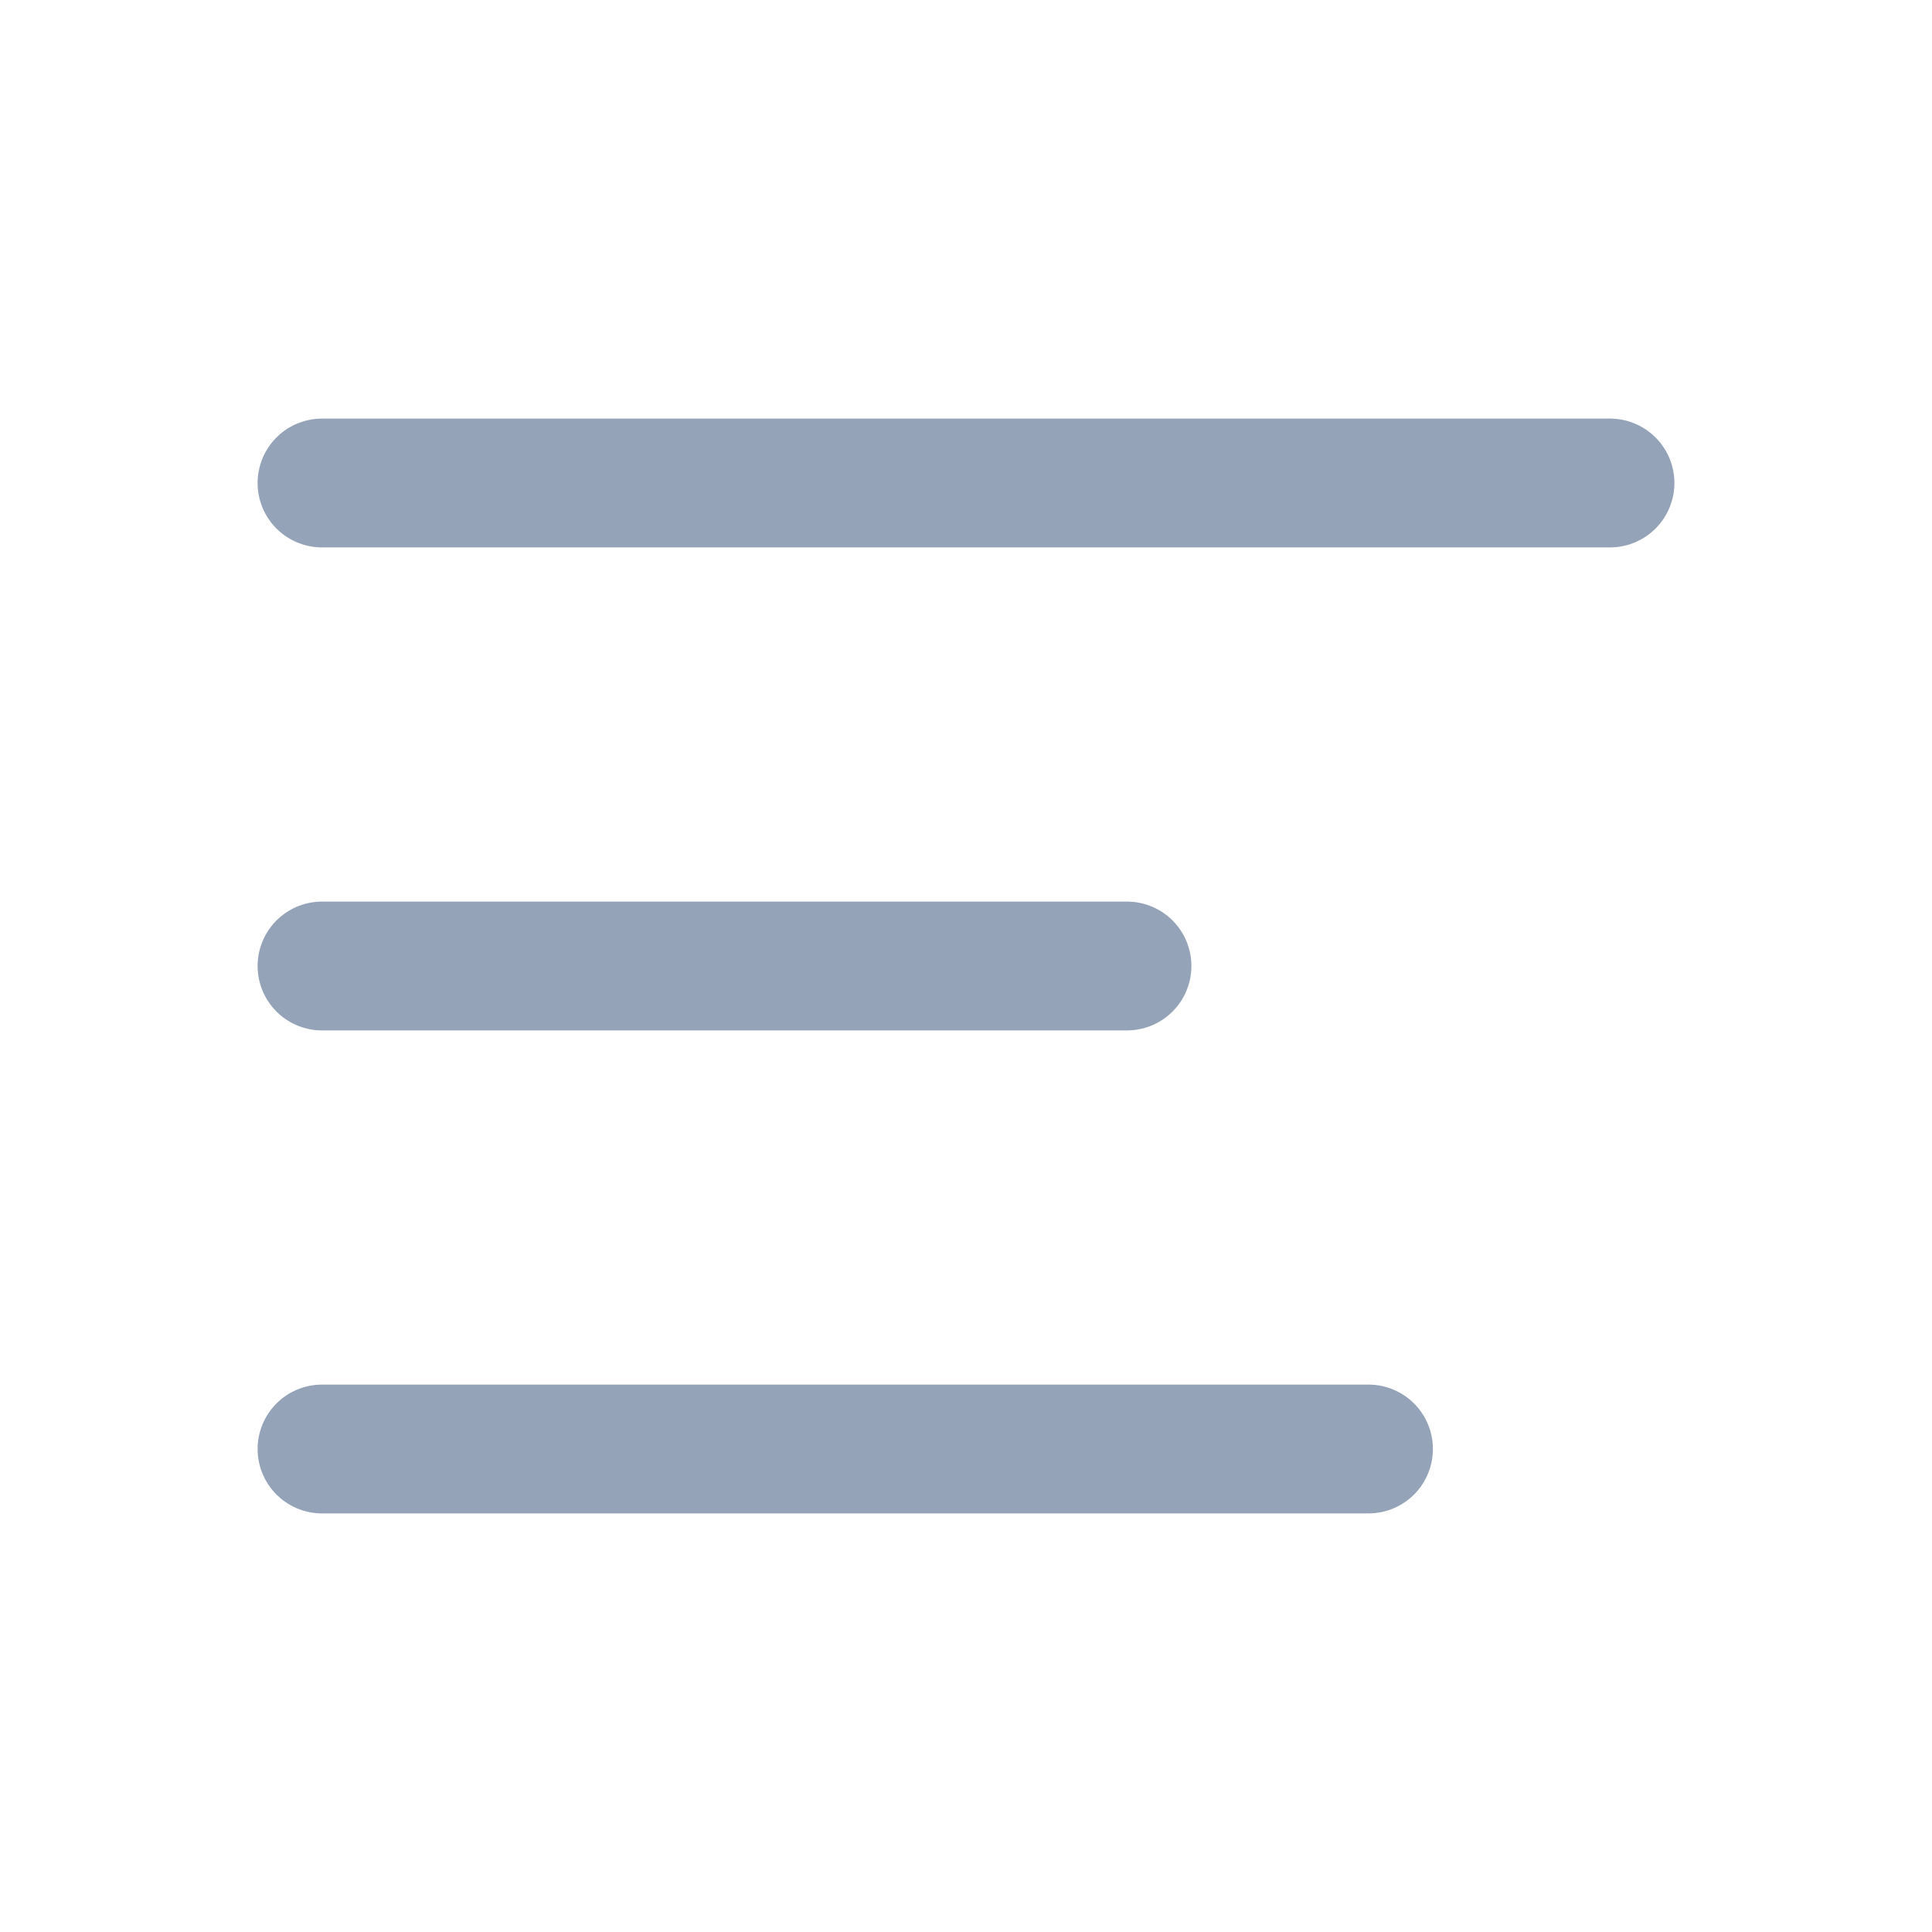
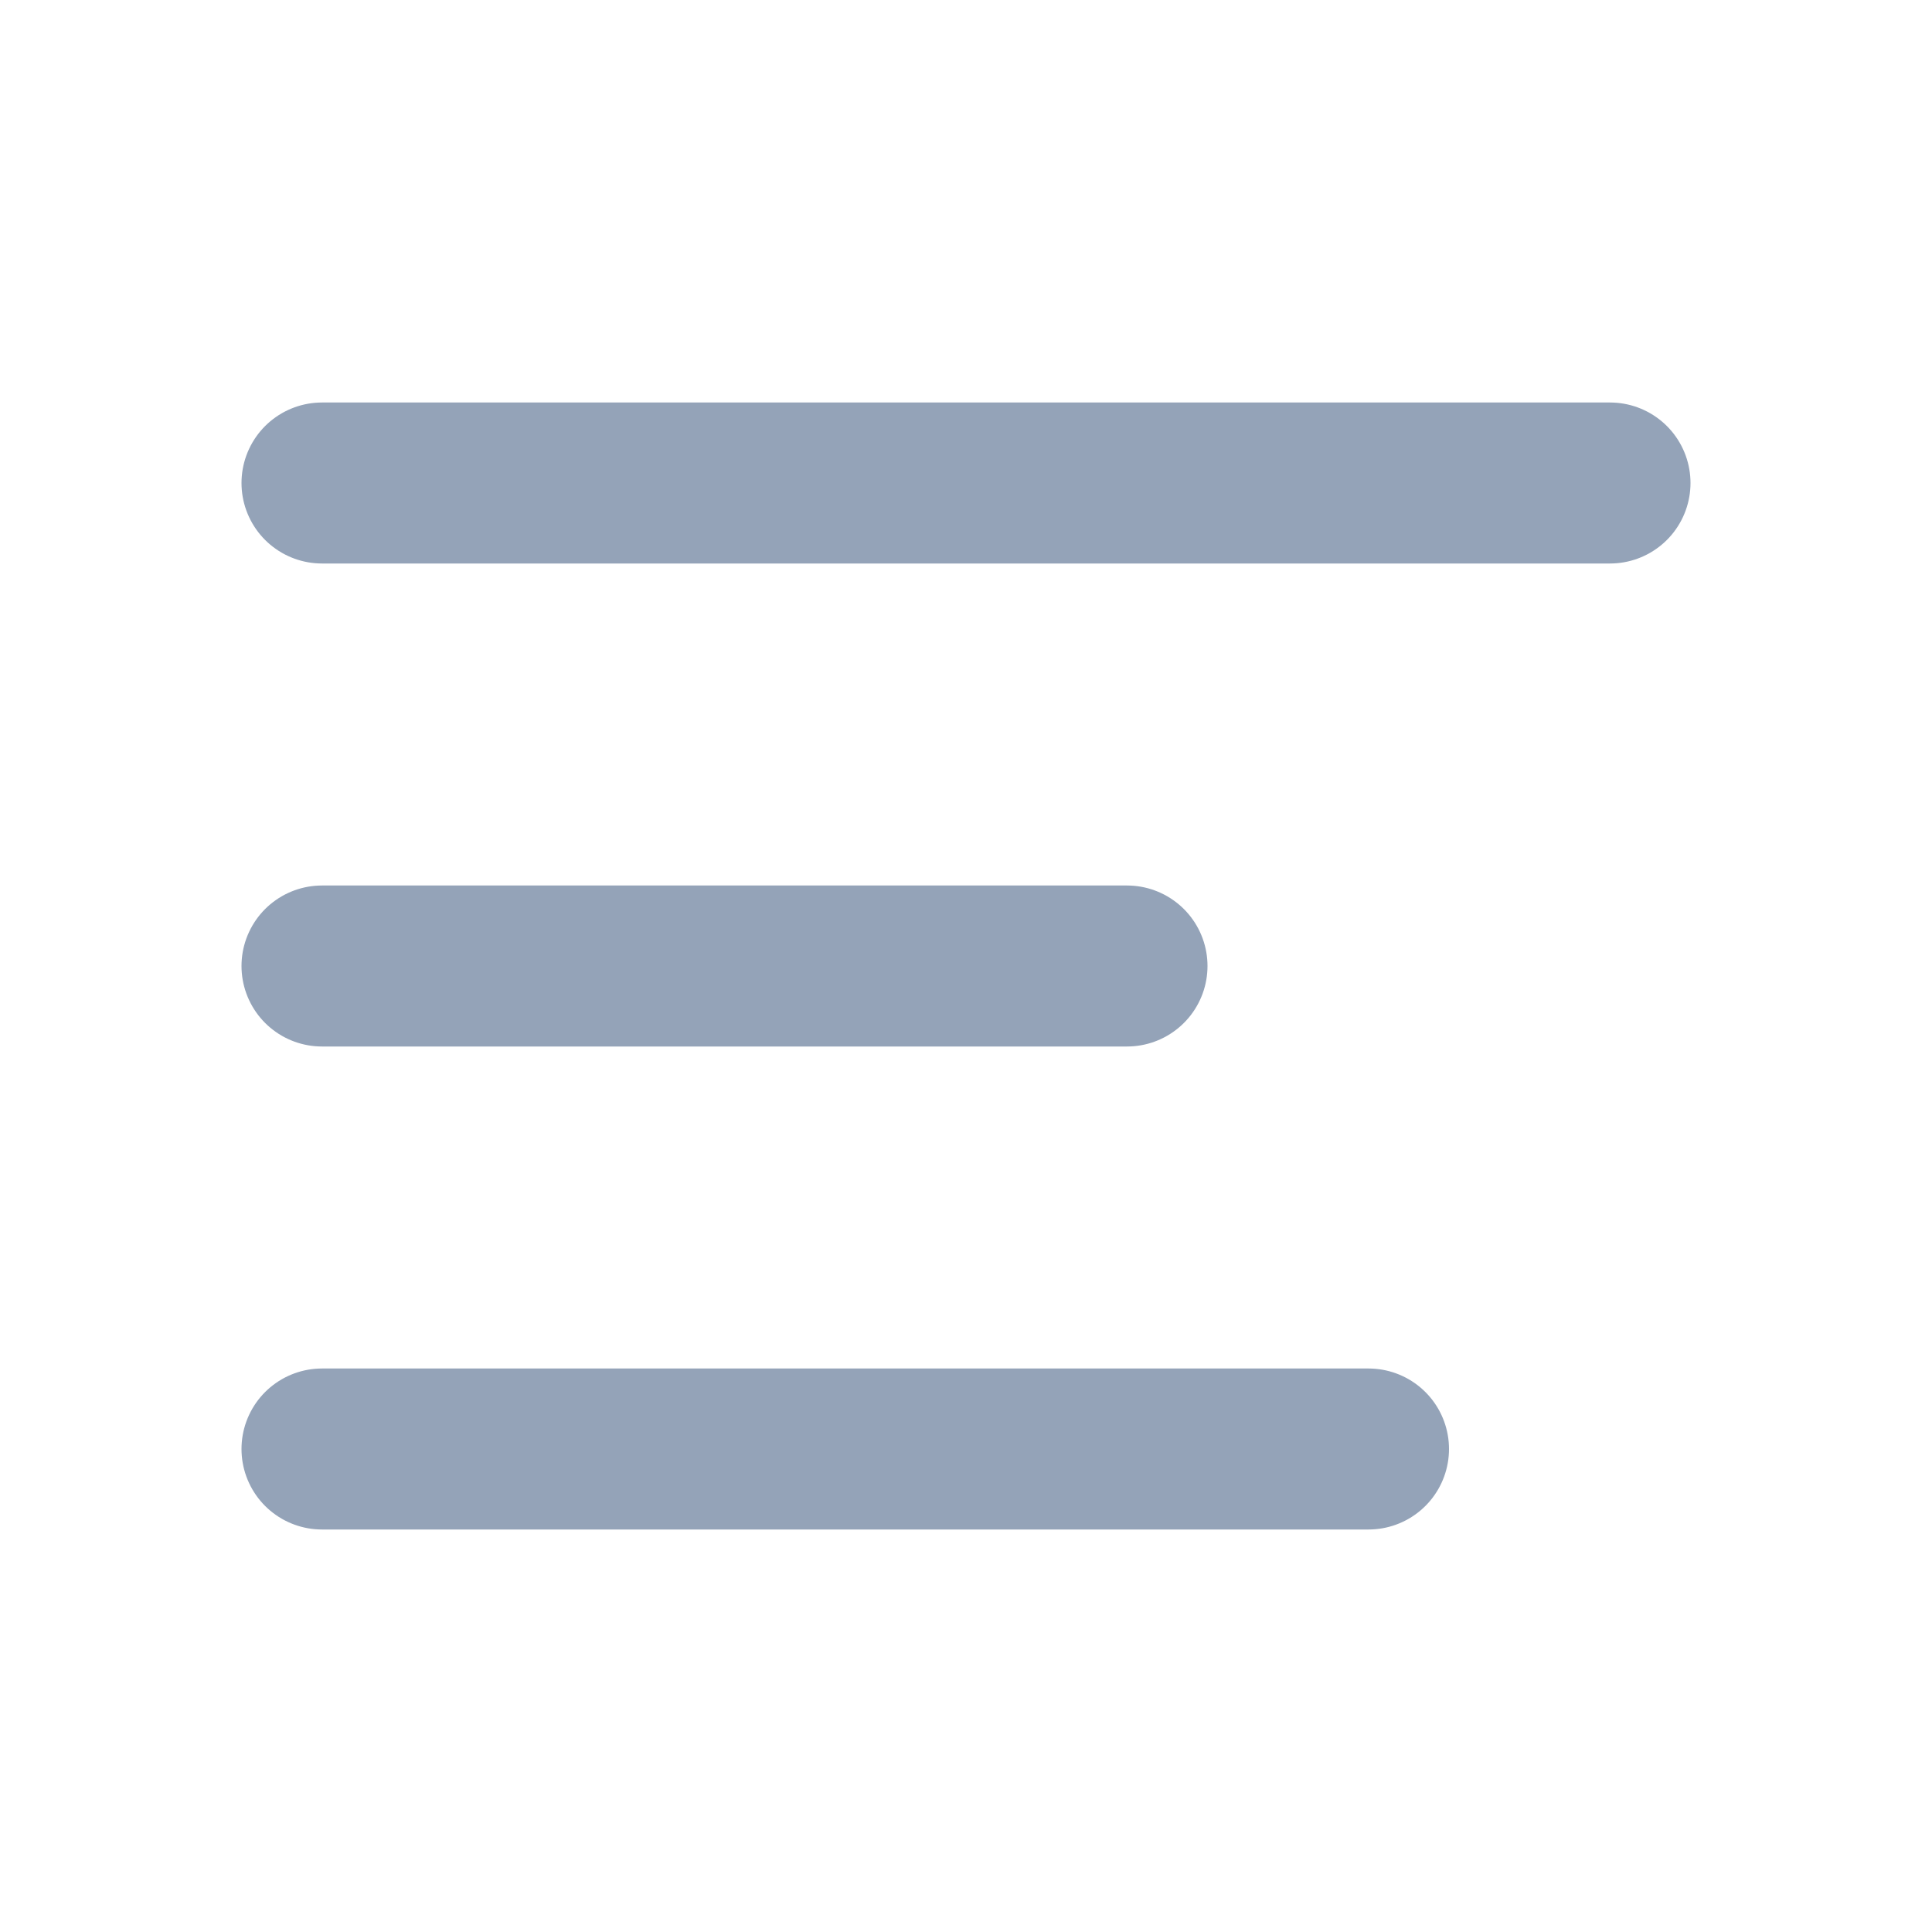
- <svg xmlns="http://www.w3.org/2000/svg" viewBox="0 0 24 24" width="24" height="24" fill="none" stroke="#94A3B8" stroke-width="1.6" stroke-linecap="round" stroke-linejoin="round">
+ <svg xmlns="http://www.w3.org/2000/svg" viewBox="0 0 24 24" width="24" height="24" fill="none" stroke="#94A3B8" stroke-width="2" stroke-linecap="round" stroke-linejoin="round">
  <path d="M4 6h16M4 12h10M4 18h13" />
</svg>
